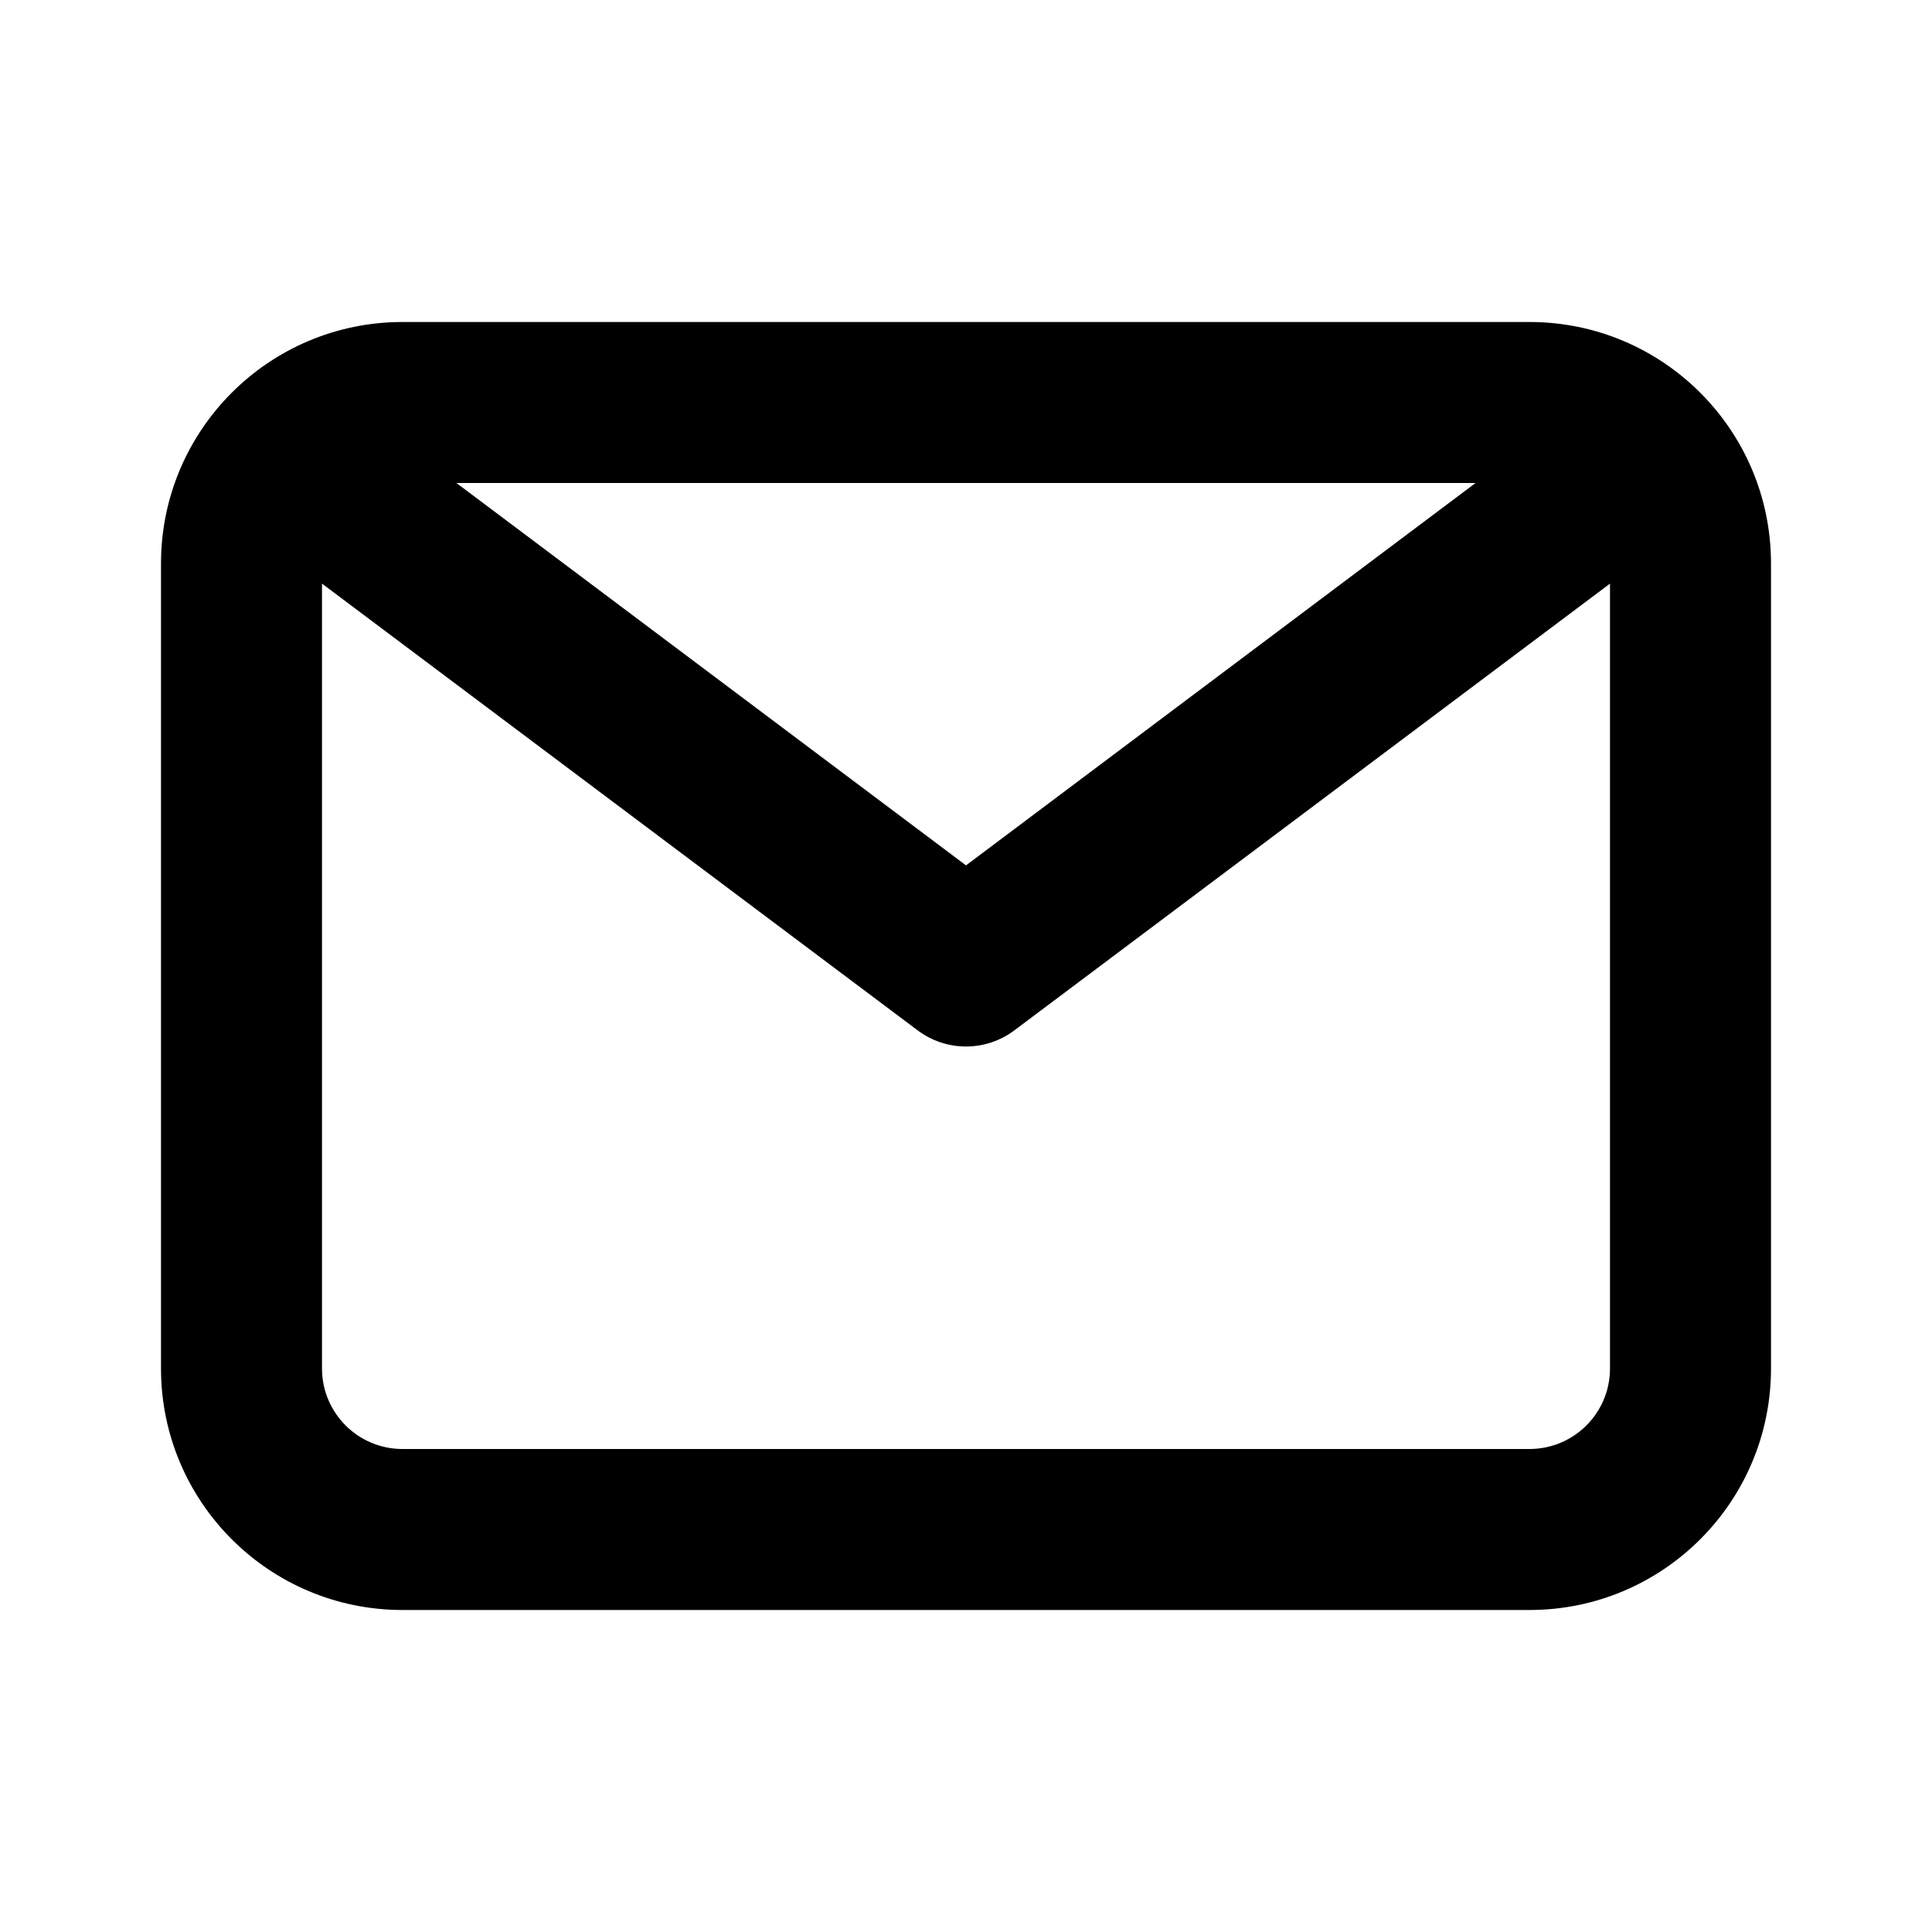
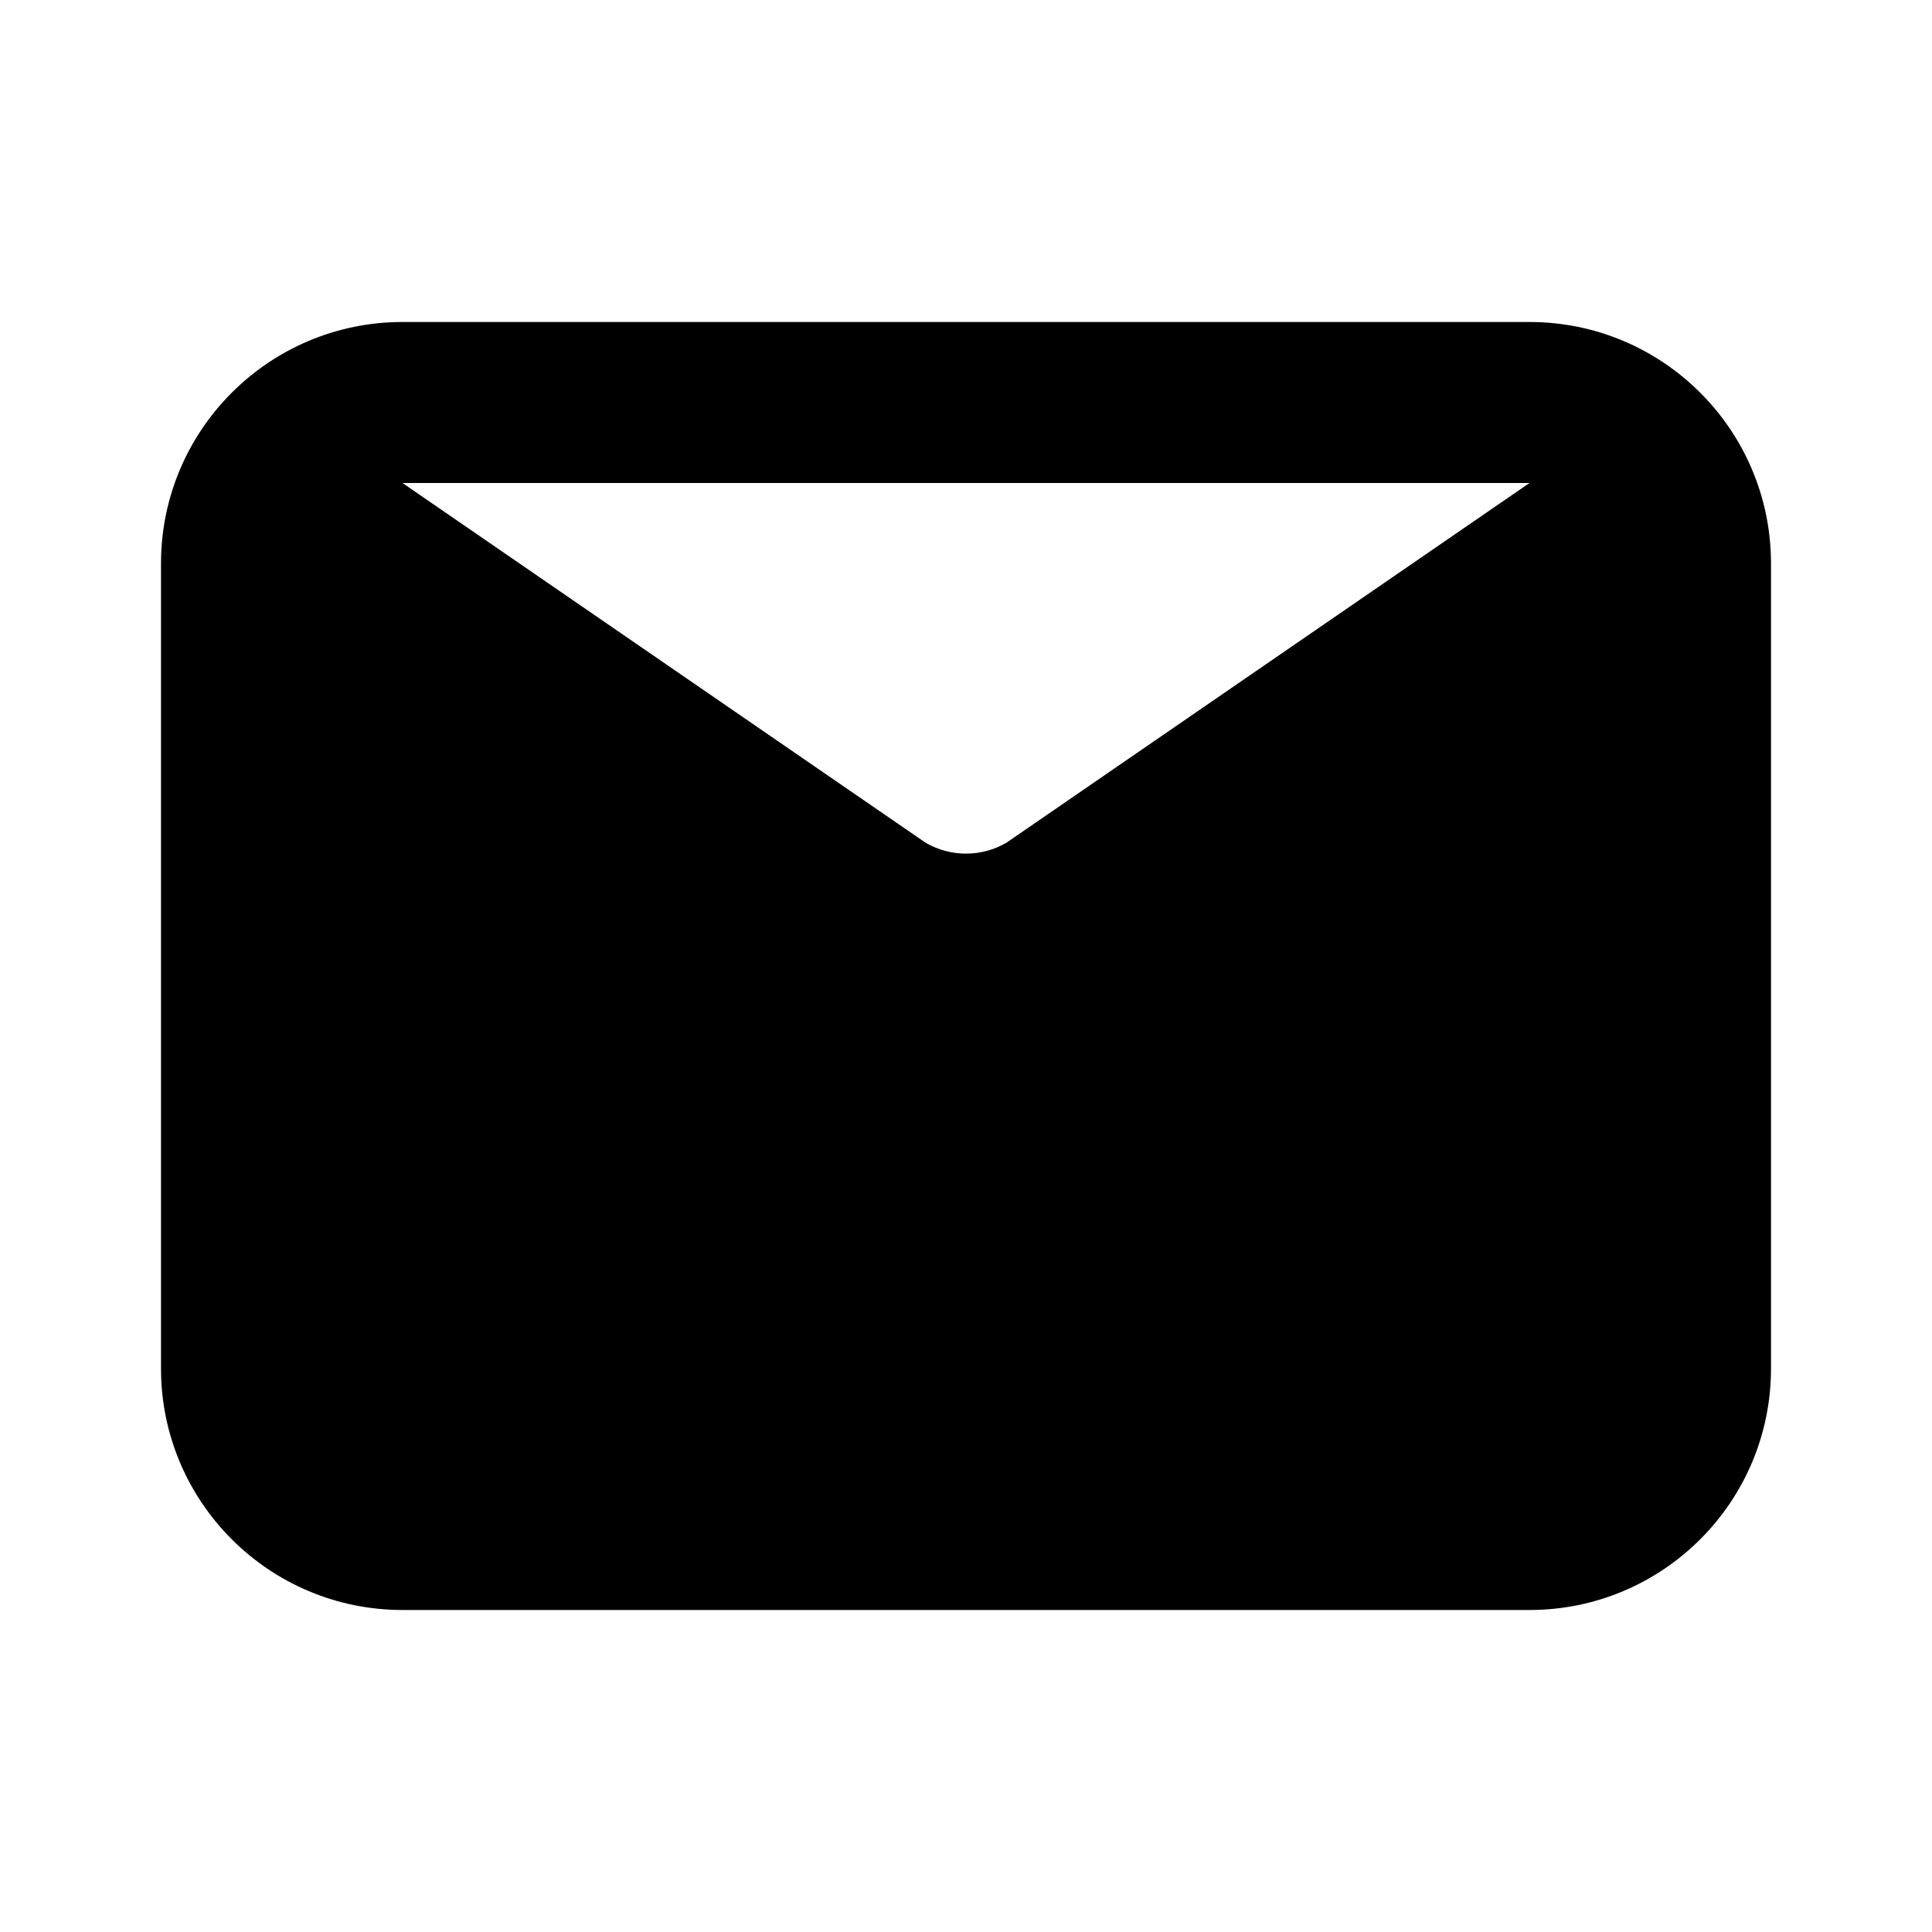
<svg xmlns="http://www.w3.org/2000/svg" viewBox="0 0 24 24">
  <g data-name="Layer 2">
    <g data-name="email">
      <rect width="24" height="24" opacity="0" />
-       <path d="M19 4H5a3 3 0 0 0-3 3v10a3 3 0 0 0 3 3h14a3 3 0 0 0 3-3V7a3 3 0 0 0-3-3zm-.67 2L12 10.75 5.67 6zM19 18H5a1 1 0 0 1-1-1V7.25l7.4 5.55a1 1 0 0 0 .6.2 1 1 0 0 0 .6-.2L20 7.25V17a1 1 0 0 1-1 1z" />
+       <path d="M19 4H5a3 3 0 0 0-3 3v10a3 3 0 0 0 3 3h14a3 3 0 0 0 3-3V7a3 3 0 0 0-3-3zm0 2l-6.5 4.47a1 1 0 0 1-1 0L5 6z" />
    </g>
  </g>
</svg>
